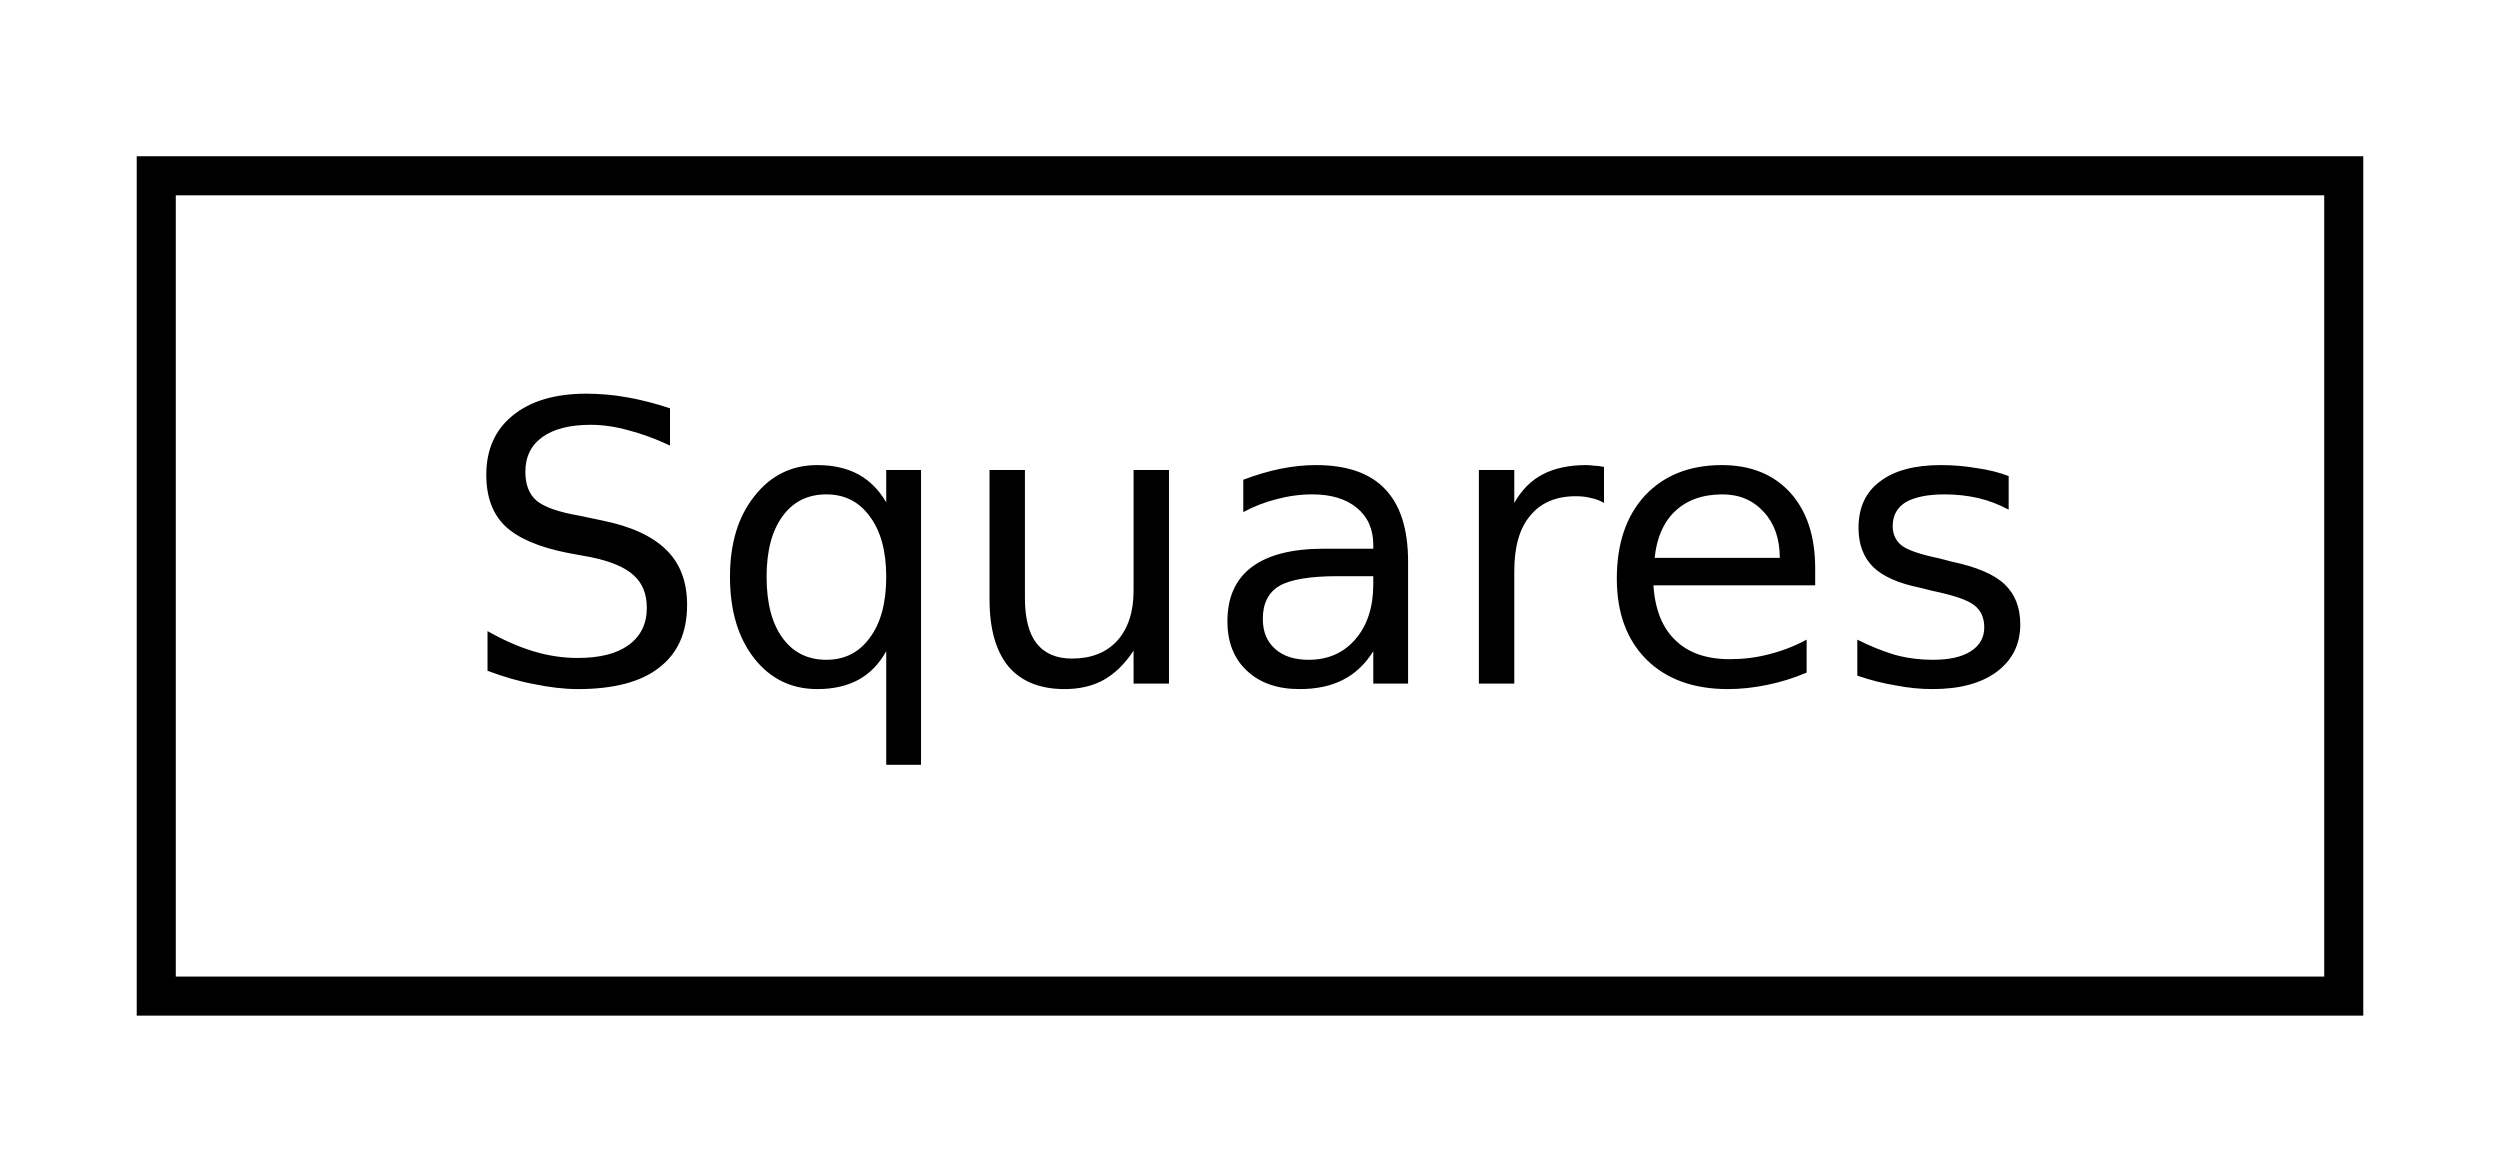
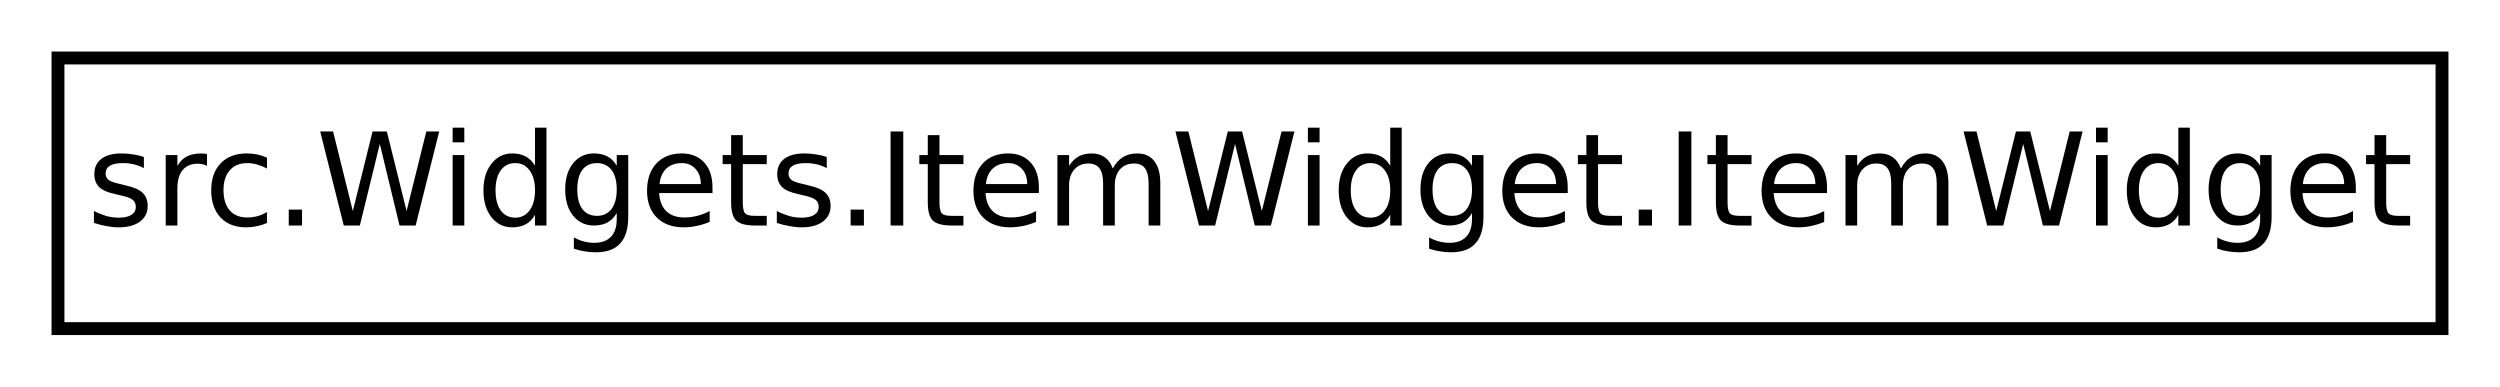
- <svg xmlns="http://www.w3.org/2000/svg" xmlns:xlink="http://www.w3.org/1999/xlink" width="64pt" height="30pt" viewBox="0.00 0.00 64.00 30.00">
+ <svg xmlns="http://www.w3.org/2000/svg" xmlns:xlink="http://www.w3.org/1999/xlink" width="194pt" height="30pt" viewBox="0.00 0.00 194.00 30.00">
  <g id="graph1" class="graph" transform="scale(1 1) rotate(0) translate(4 26)">
-     <polygon fill="white" stroke="white" points="-4,5 -4,-26 61,-26 61,5 -4,5" />
+     <polygon fill="white" stroke="white" points="-4,5 -4,-26 191,-26 191,5 -4,5" />
    <g id="node1" class="node">
-       <a xlink:href="class_squares.html" target="_top" xlink:title="Darstellung von ankreuzbaren Quadraten.">
-         <polygon fill="white" stroke="black" points="0,-0.5 0,-21.5 56,-21.5 56,-0.5 0,-0.5" />
-         <text text-anchor="middle" x="28" y="-8.5" font-family="DejaVuSans" font-size="10.00">Squares</text>
+       <a xlink:href="classsrc_1_1_widgets_1_1_item_widget_1_1_item_widget.html" target="_top" xlink:title="Auflistung der Gegenstände.">
+         <polygon fill="white" stroke="black" points="0.5,-0.5 0.5,-21.5 185.5,-21.5 185.5,-0.5 0.5,-0.5" />
+         <text text-anchor="middle" x="93" y="-8.5" font-family="DejaVuSans" font-size="10.00">src.Widgets.ItemWidget.ItemWidget</text>
      </a>
    </g>
  </g>
</svg>
